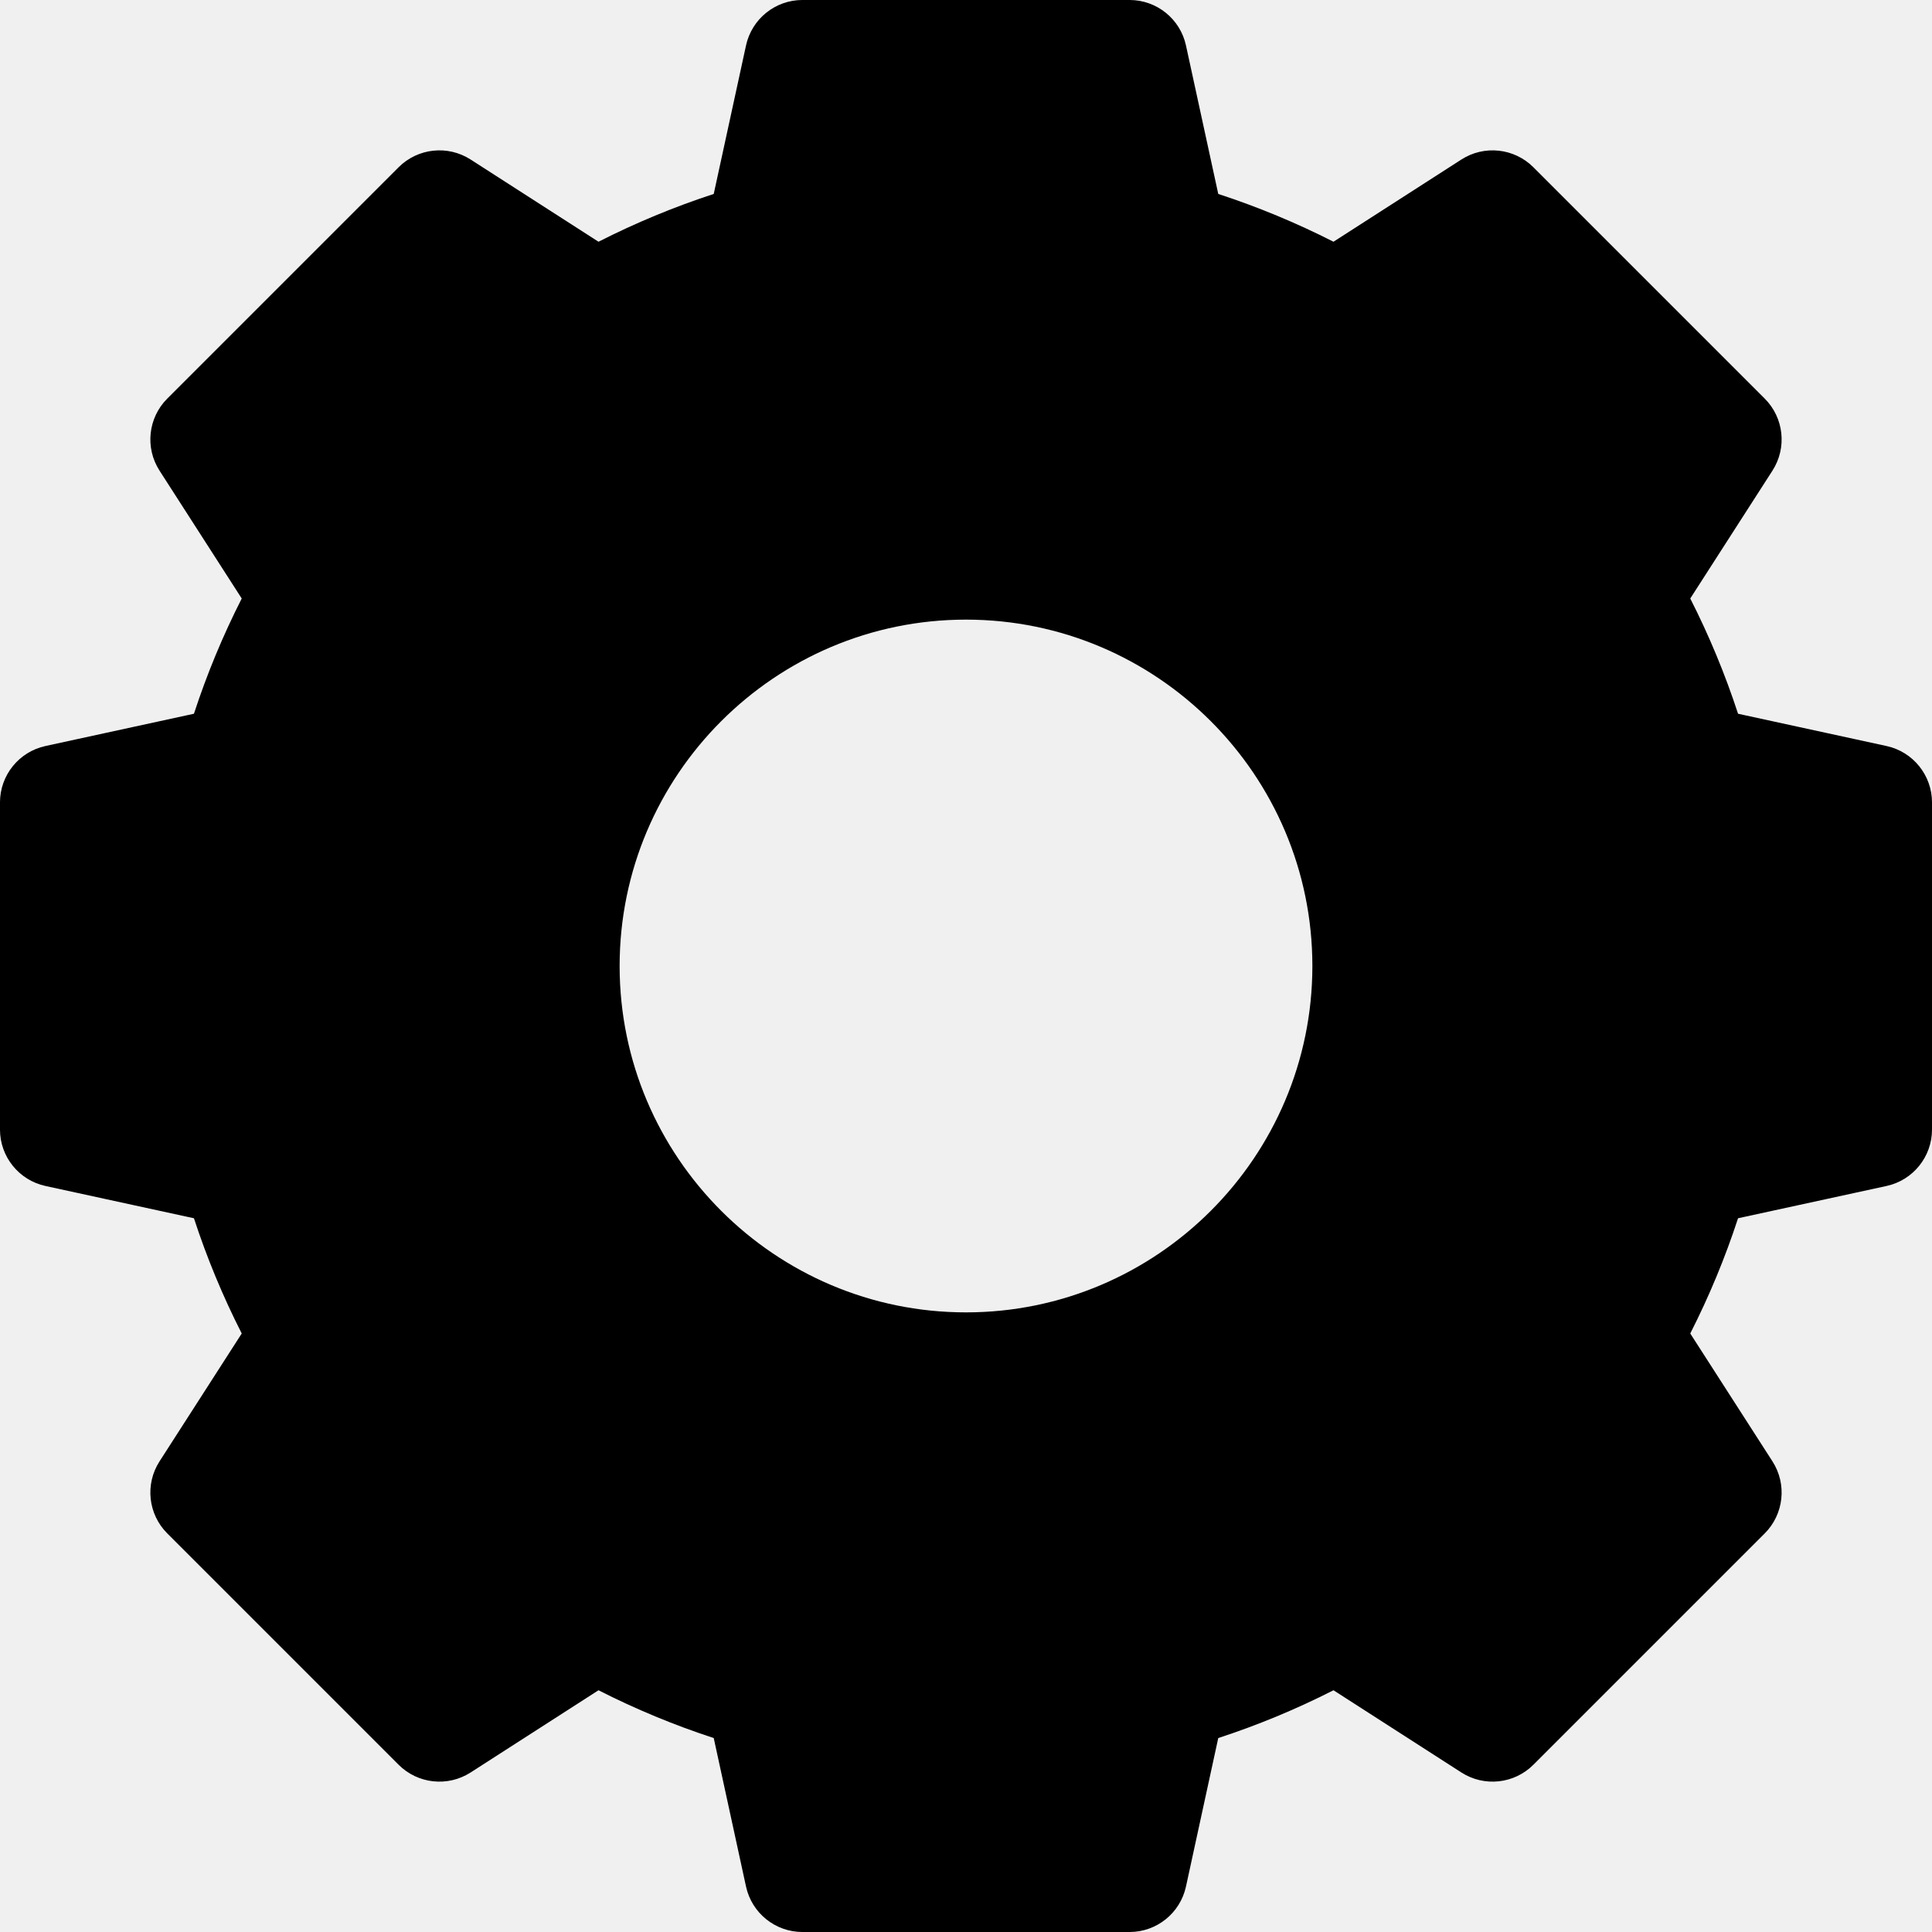
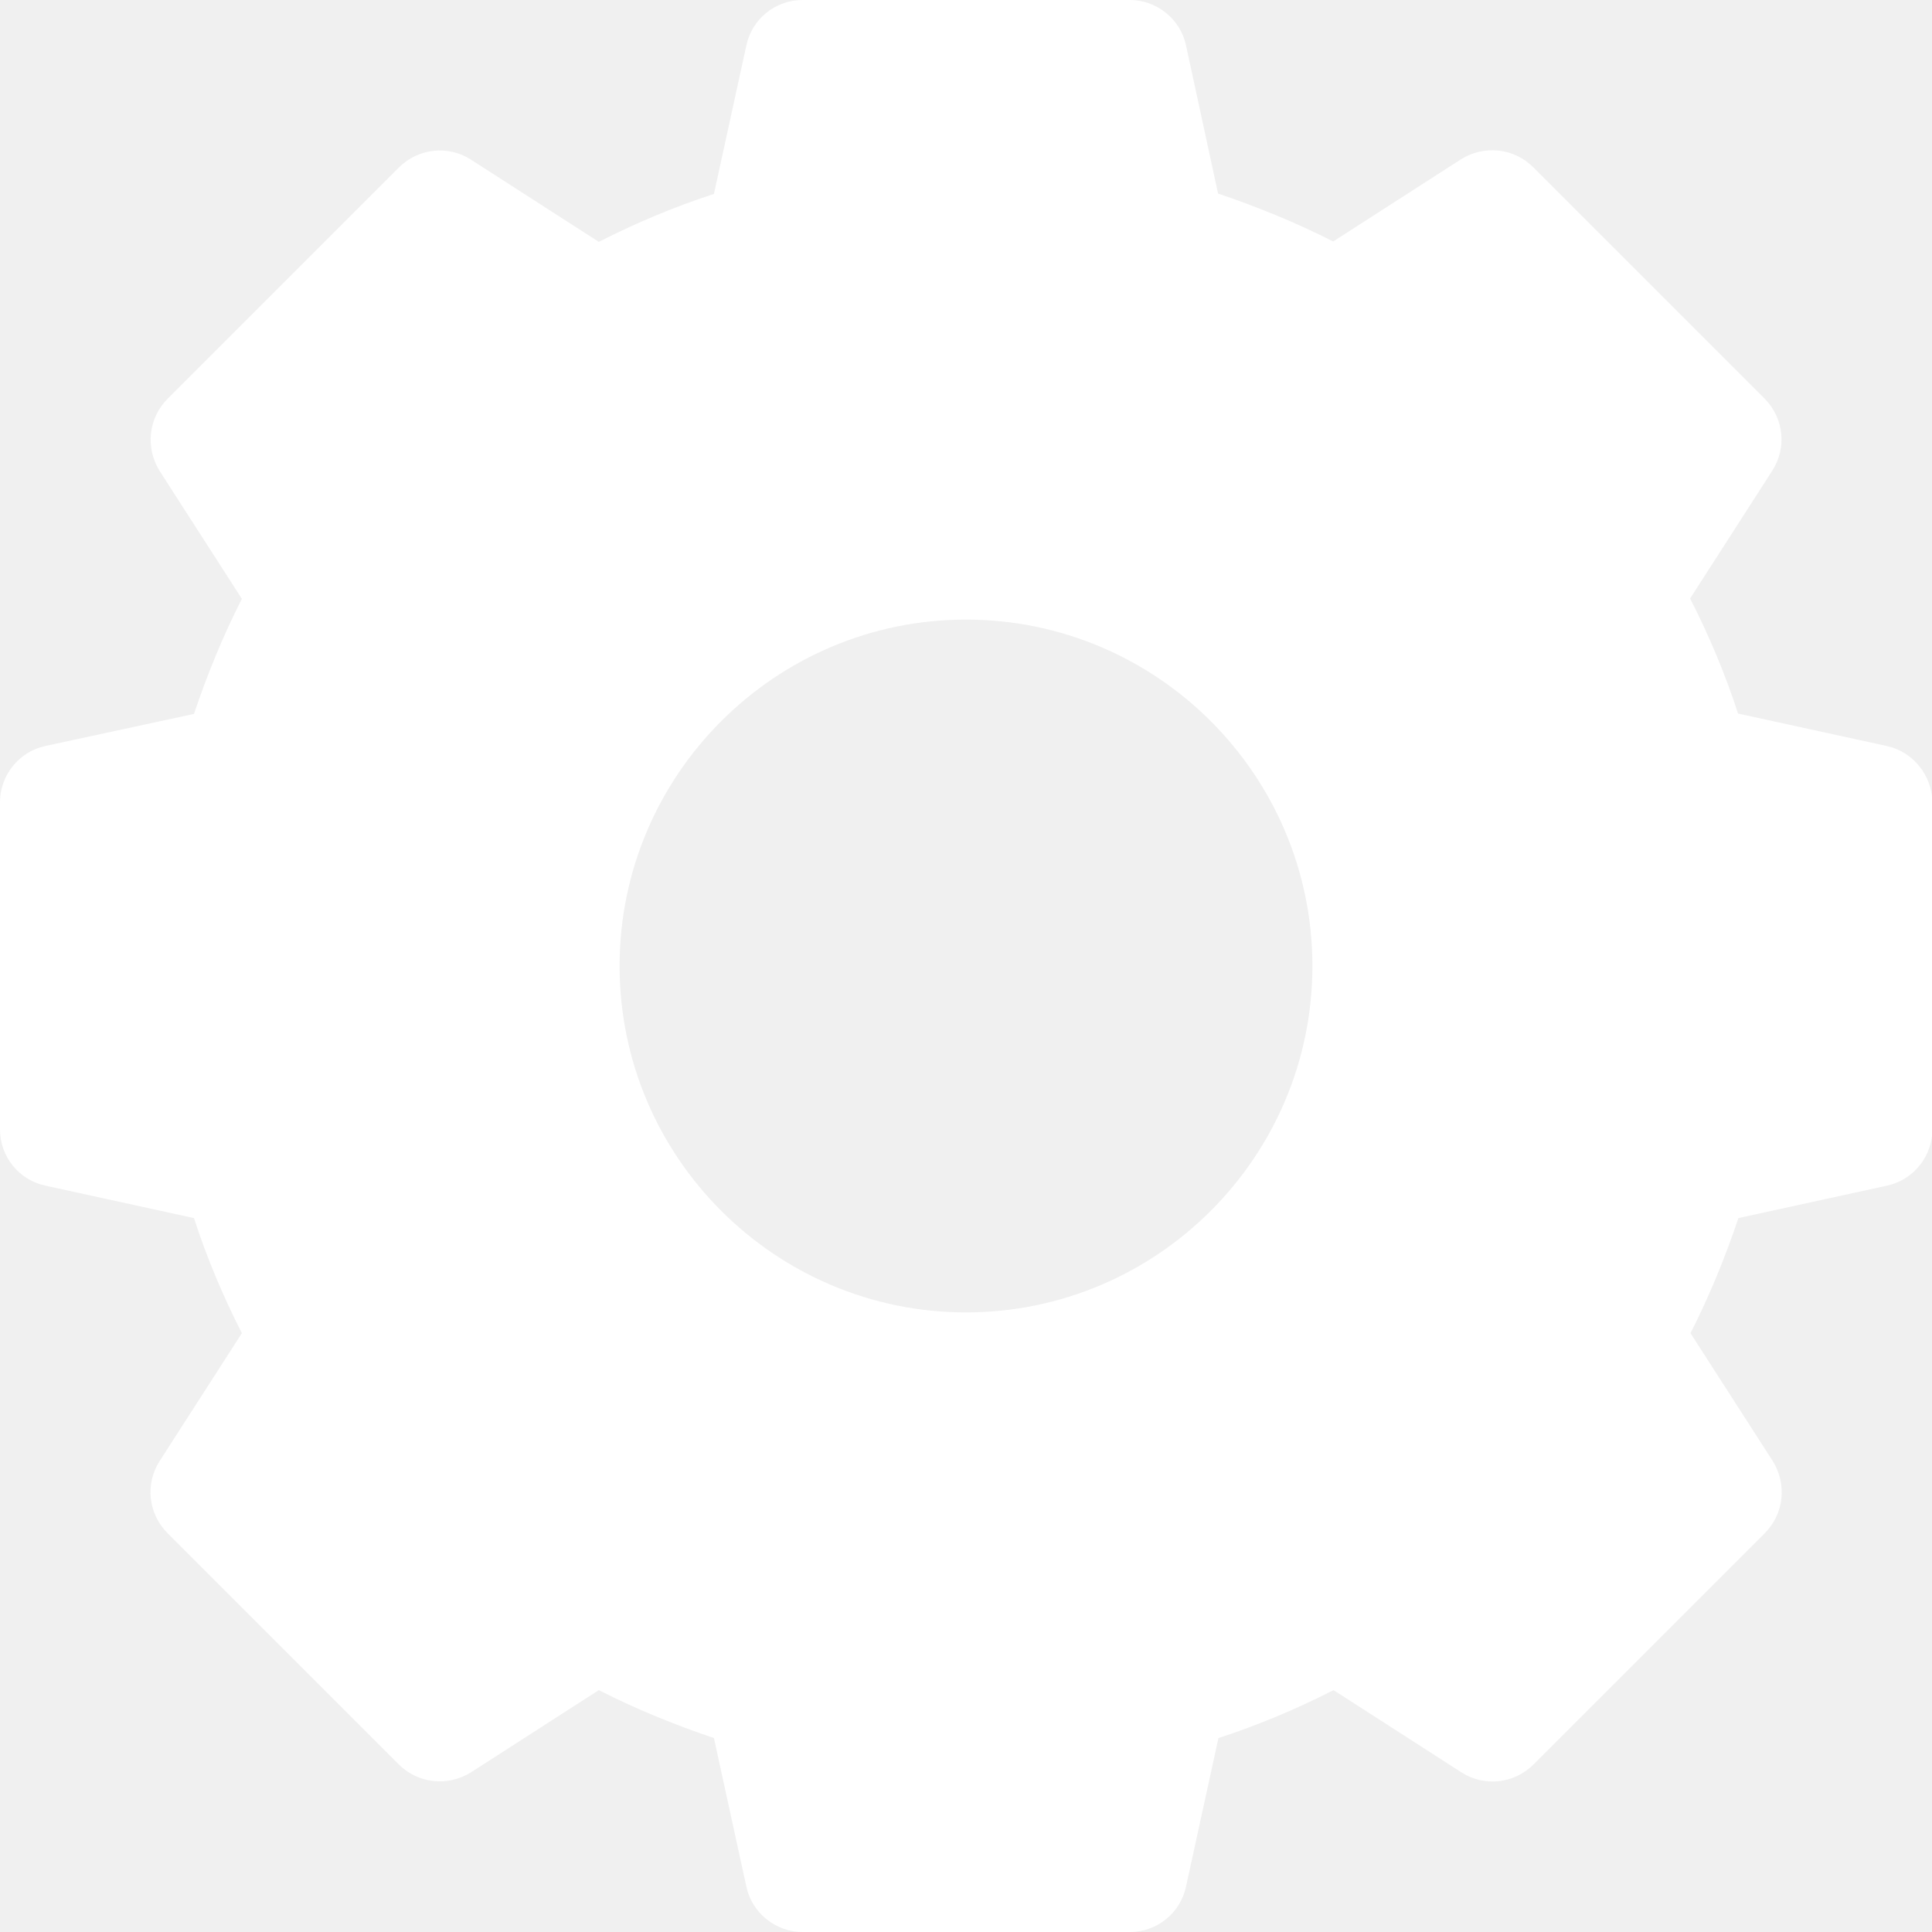
- <svg xmlns="http://www.w3.org/2000/svg" height="512pt" viewBox="0 0 512 512" width="512pt">
-   <path d="m499.953 197.703-39.352-8.555c-3.422-10.477-7.66-20.695-12.664-30.539l21.785-33.887c3.891-6.055 3.035-14.004-2.051-19.09l-61.305-61.305c-5.086-5.086-13.035-5.941-19.09-2.051l-33.887 21.785c-9.844-5.004-20.062-9.242-30.539-12.664l-8.555-39.352c-1.527-7.031-7.754-12.047-14.949-12.047h-86.695c-7.195 0-13.422 5.016-14.949 12.047l-8.555 39.352c-10.477 3.422-20.695 7.66-30.539 12.664l-33.887-21.785c-6.055-3.891-14.004-3.035-19.09 2.051l-61.305 61.305c-5.086 5.086-5.941 13.035-2.051 19.09l21.785 33.887c-5.004 9.844-9.242 20.062-12.664 30.539l-39.352 8.555c-7.031 1.531-12.047 7.754-12.047 14.949v86.695c0 7.195 5.016 13.418 12.047 14.949l39.352 8.555c3.422 10.477 7.66 20.695 12.664 30.539l-21.785 33.887c-3.891 6.055-3.035 14.004 2.051 19.09l61.305 61.305c5.086 5.086 13.035 5.941 19.09 2.051l33.887-21.785c9.844 5.004 20.062 9.242 30.539 12.664l8.555 39.352c1.527 7.031 7.754 12.047 14.949 12.047h86.695c7.195 0 13.422-5.016 14.949-12.047l8.555-39.352c10.477-3.422 20.695-7.66 30.539-12.664l33.887 21.785c6.055 3.891 14.004 3.039 19.09-2.051l61.305-61.305c5.086-5.086 5.941-13.035 2.051-19.09l-21.785-33.887c5.004-9.844 9.242-20.062 12.664-30.539l39.352-8.555c7.031-1.531 12.047-7.754 12.047-14.949v-86.695c0-7.195-5.016-13.418-12.047-14.949zm-152.16 58.297c0 50.613-41.18 91.793-91.793 91.793s-91.793-41.18-91.793-91.793 41.18-91.793 91.793-91.793 91.793 41.18 91.793 91.793zm0 0" />
+ <svg xmlns="http://www.w3.org/2000/svg" version="1.1" id="Layer_1" x="0px" y="0px" viewBox="0 0 512 512" style="enable-background:new 0 0 512 512;" xml:space="preserve">
+   <style type="text/css">
+ 	.st0{fill:#FFFFFF;}
+ </style>
+   <path class="st0" d="M500,197.7l-39.4-8.6c-3.4-10.5-7.7-20.7-12.7-30.5l21.8-33.9c3.9-6.1,3-14-2.1-19.1l-61.3-61.3  c-5.1-5.1-13-5.9-19.1-2.1l-33.9,21.8c-9.8-5-20.1-9.2-30.5-12.7L314.3,12c-1.5-7-7.8-12-14.9-12h-86.7c-7.2,0-13.4,5-14.9,12  l-8.6,39.4c-10.5,3.4-20.7,7.7-30.5,12.7l-33.9-21.8c-6.1-3.9-14-3-19.1,2.1l-61.3,61.3c-5.1,5.1-5.9,13-2.1,19.1l21.8,33.9  c-5,9.8-9.2,20.1-12.7,30.5L12,197.7c-7,1.5-12,7.8-12,14.9v86.7c0,7.2,5,13.4,12,14.9l39.4,8.6c3.4,10.5,7.7,20.7,12.7,30.5  l-21.8,33.9c-3.9,6.1-3,14,2.1,19.1l61.3,61.3c5.1,5.1,13,5.9,19.1,2.1l33.9-21.8c9.8,5,20.1,9.2,30.5,12.7l8.6,39.4  c1.5,7,7.8,12,14.9,12h86.7c7.2,0,13.4-5,14.9-12l8.6-39.4c10.5-3.4,20.7-7.7,30.5-12.7l33.9,21.8c6.1,3.9,14,3,19.1-2.1l61.3-61.3  c5.1-5.1,5.9-13,2.1-19.1l-21.8-33.9c5-9.8,9.2-20.1,12.7-30.5l39.4-8.6c7-1.5,12-7.8,12-14.9v-86.7C512,205.5,507,199.2,500,197.7z   M347.8,256c0,50.6-41.2,91.8-91.8,91.8s-91.8-41.2-91.8-91.8s41.2-91.8,91.8-91.8S347.8,205.4,347.8,256z" />
</svg>
